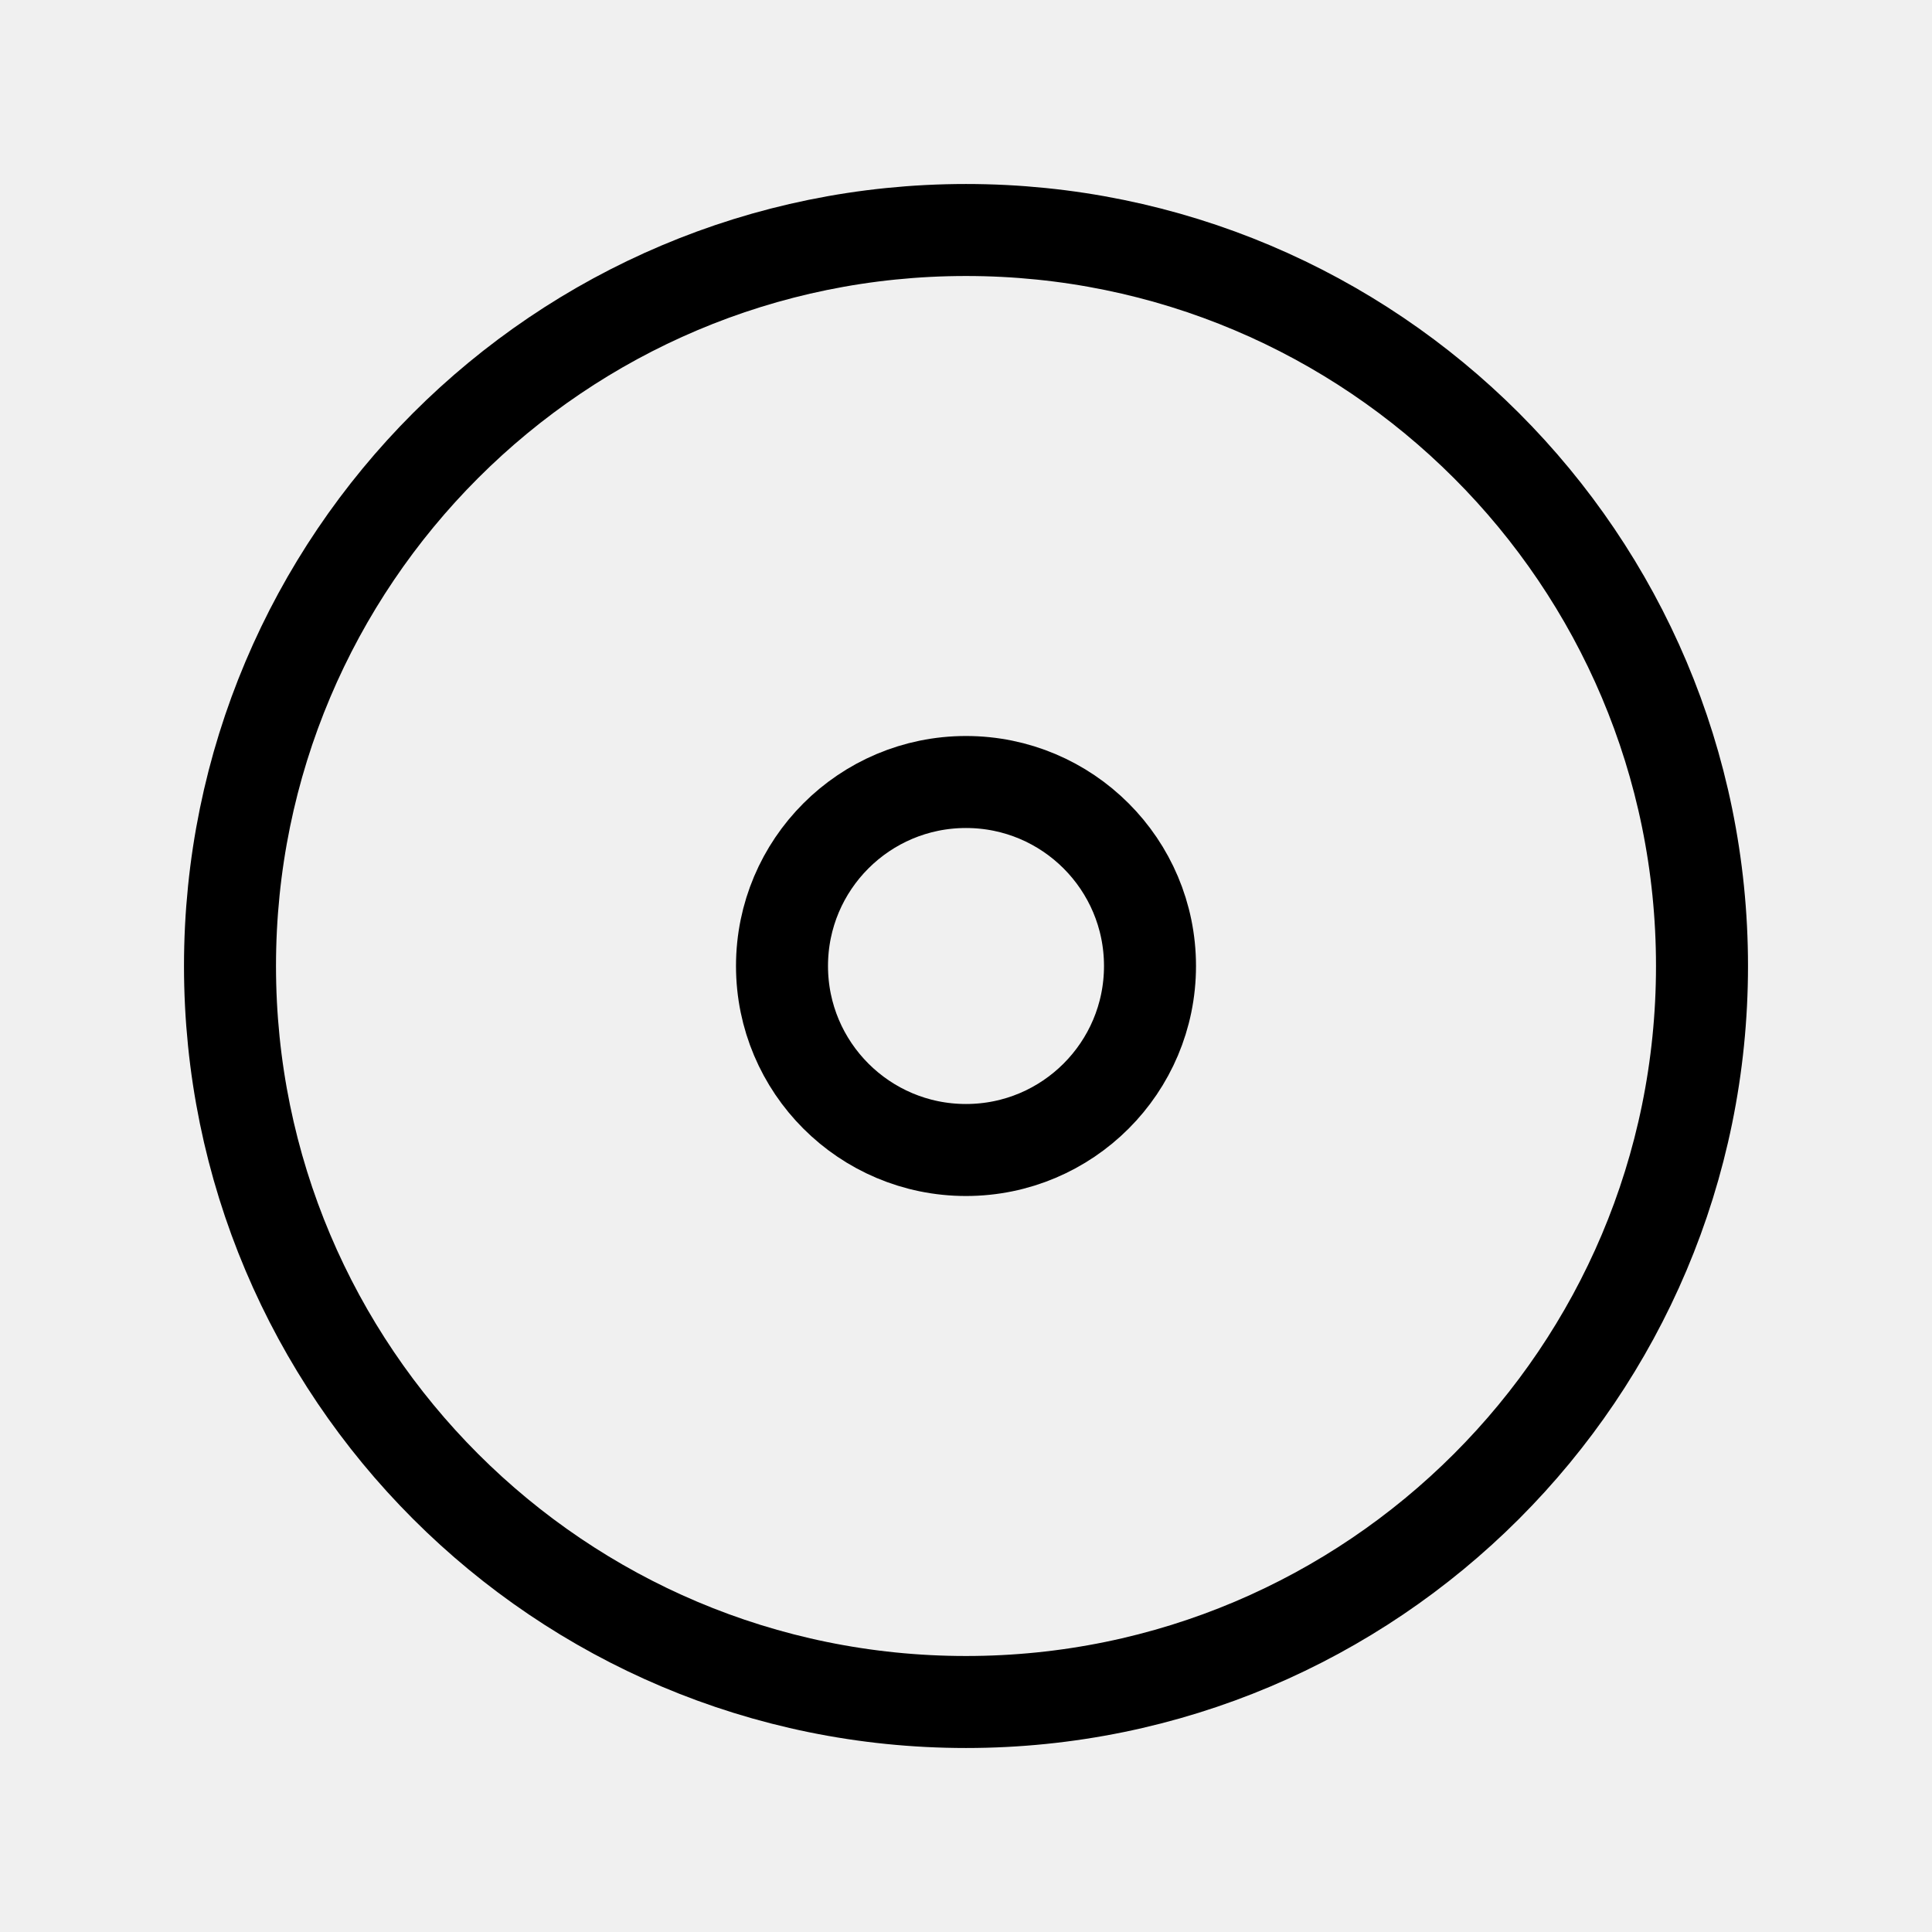
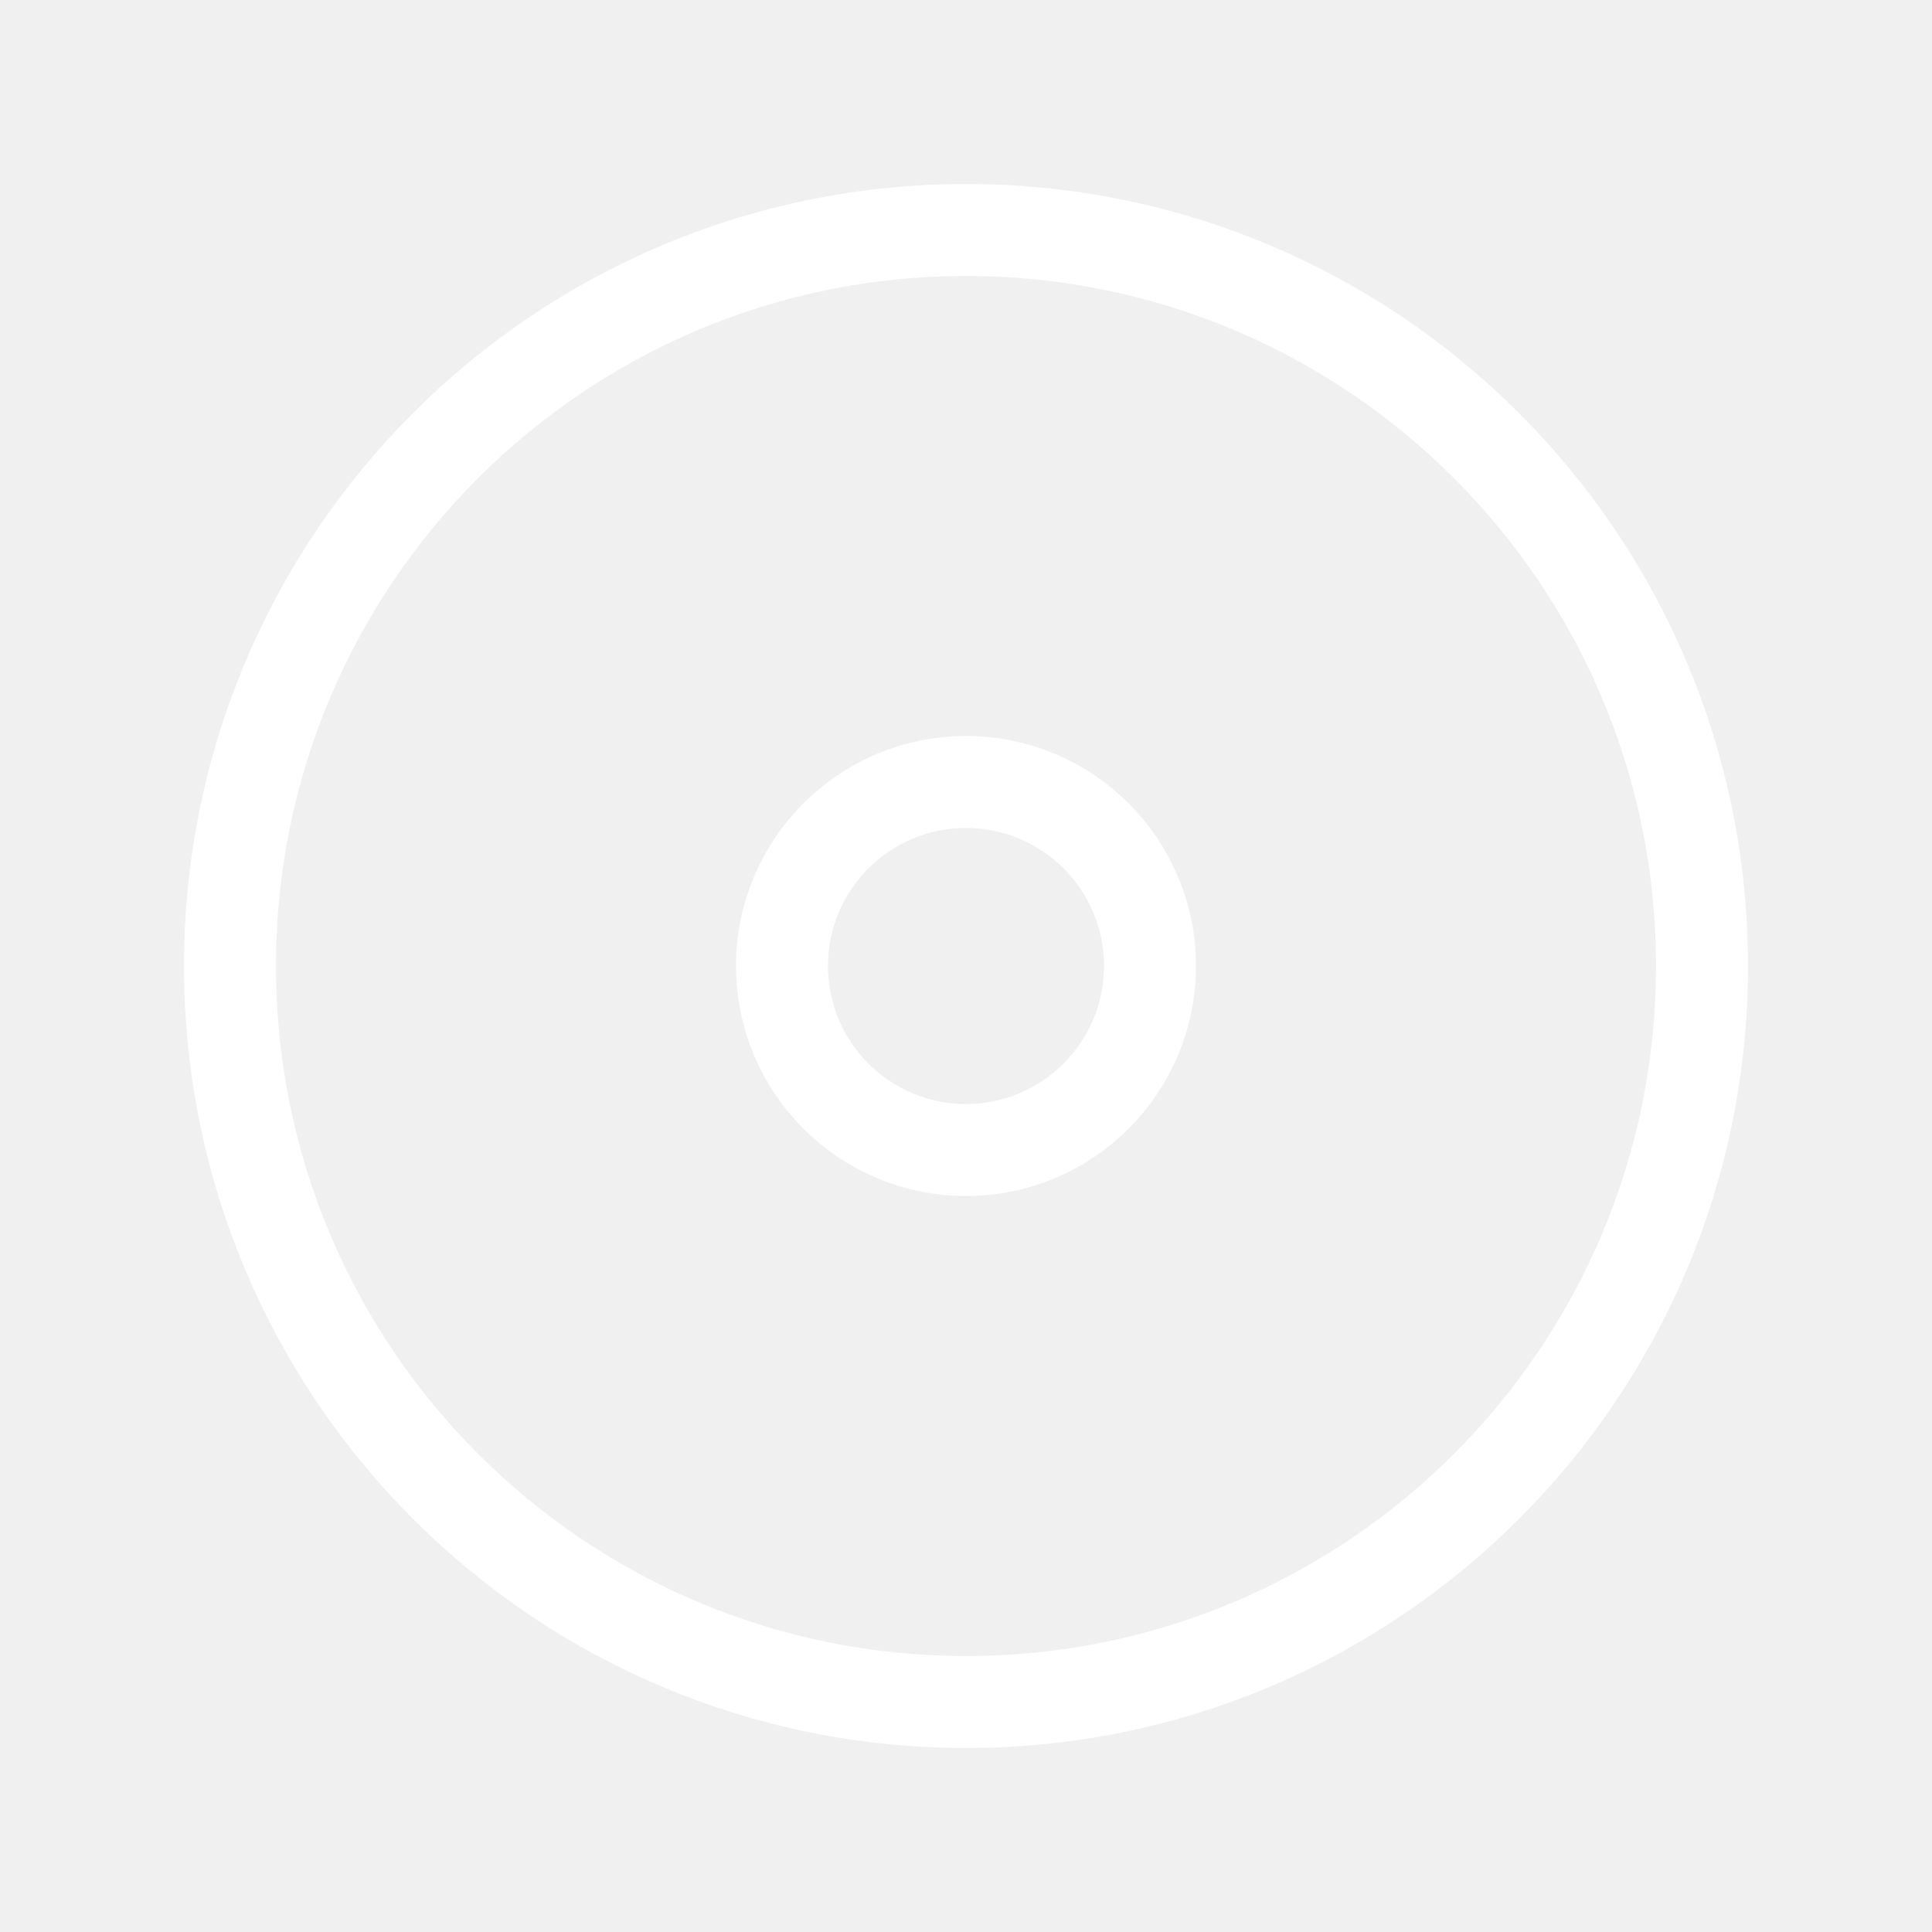
<svg xmlns="http://www.w3.org/2000/svg" height="21" viewBox="0 0 21 21" width="21">
-   <g fill="none" fill-rule="evenodd" stroke="currentColor" stroke-linecap="round" stroke-linejoin="round">
+   <g fill="none" fill-rule="evenodd" stroke="white" stroke-linecap="round" stroke-linejoin="round">
    <circle cx="10.5" cy="10.5" r="8" />
    <circle cx="10.5" cy="10.5" r="2" />
  </g>
</svg>
